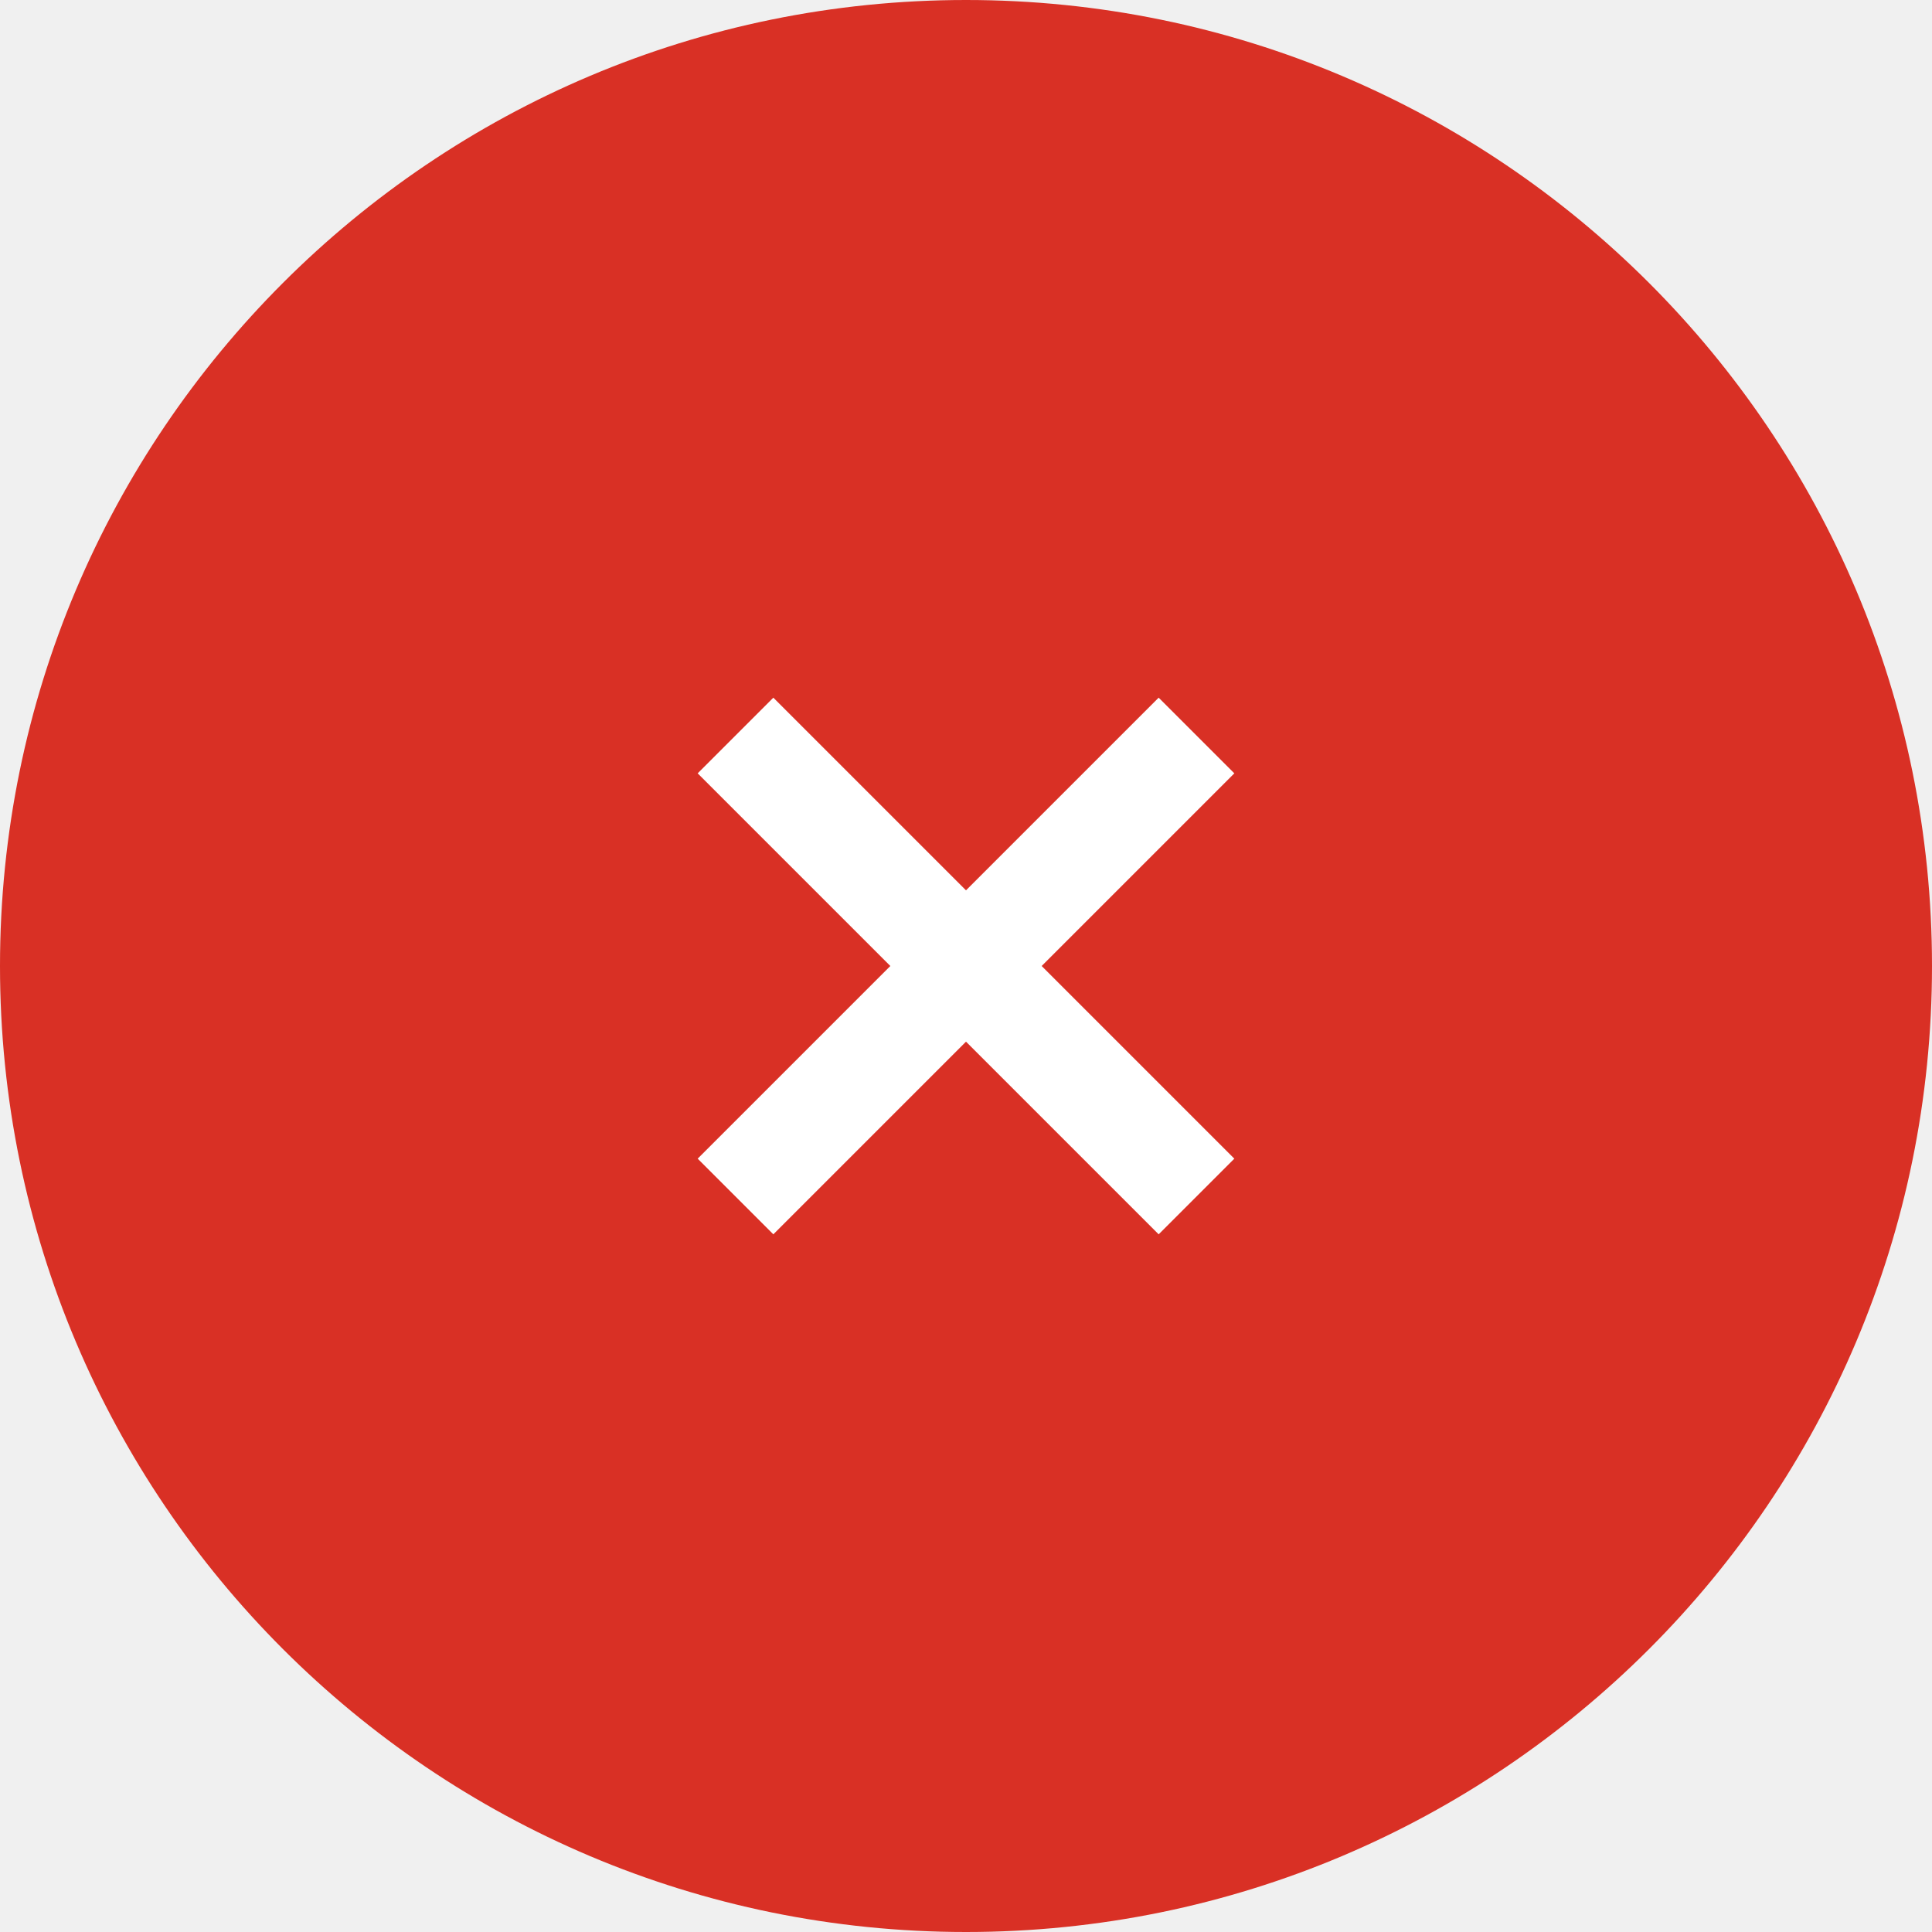
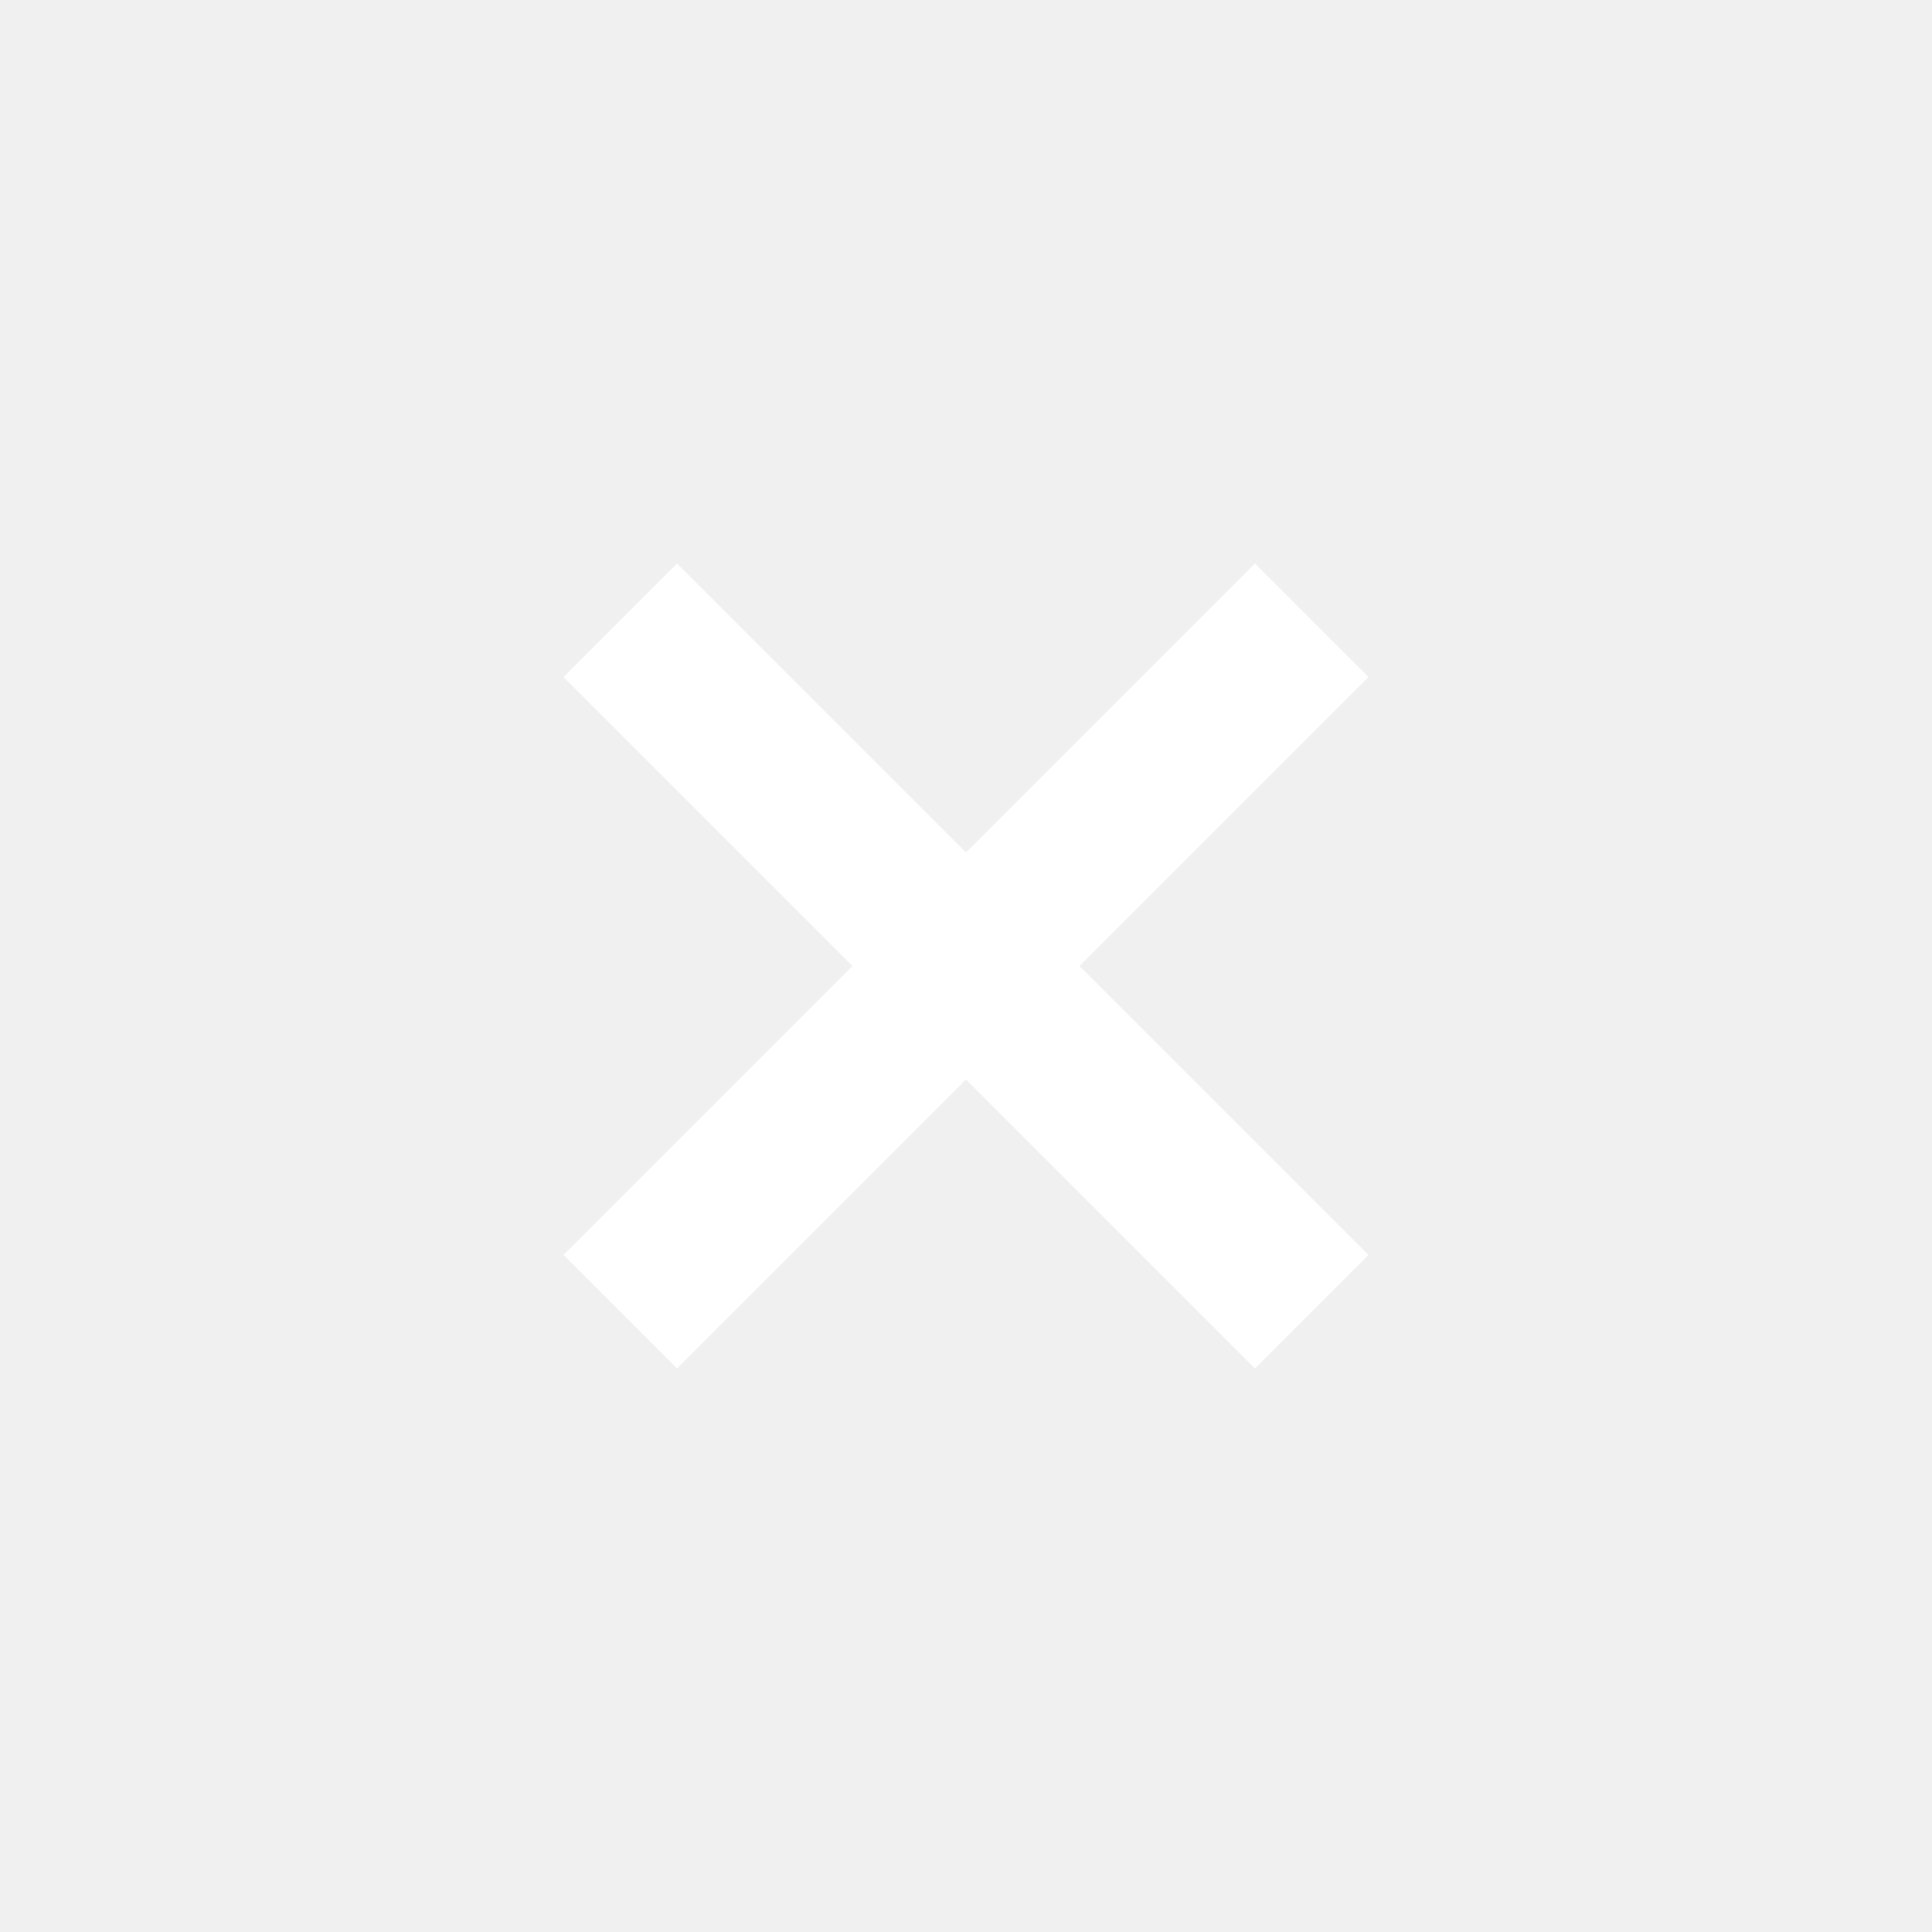
- <svg xmlns="http://www.w3.org/2000/svg" width="36" height="36" viewBox="0 0 36 36">
-   <circle cx="18" cy="18" r="18" fill="#d93025" />
-   <circle cx="18" cy="18" r="18" fill="#ffffff" fill-opacity="0" />
-   <circle cx="18" cy="18" r="18" fill="#ffffff" fill-opacity="0" />
-   <path d="M23 14.41L21.59 13 18 16.59 14.41 13 13 14.41 16.59 18 13 21.59 14.41 23 18 19.41 21.59 23 23 21.59 19.41 18z" fill="#ffffff" />
+ <svg xmlns="http://www.w3.org/2000/svg" width="24" height="24" viewBox="0 0 24 24" fill="#fff">
+   <path d="M17 8.41L15.59 7 12 10.59 8.41 7 7 8.41 10.59 12 7 15.59 8.41 17 12 13.41 15.59 17 17 15.59 13.41 12z" />
</svg>
